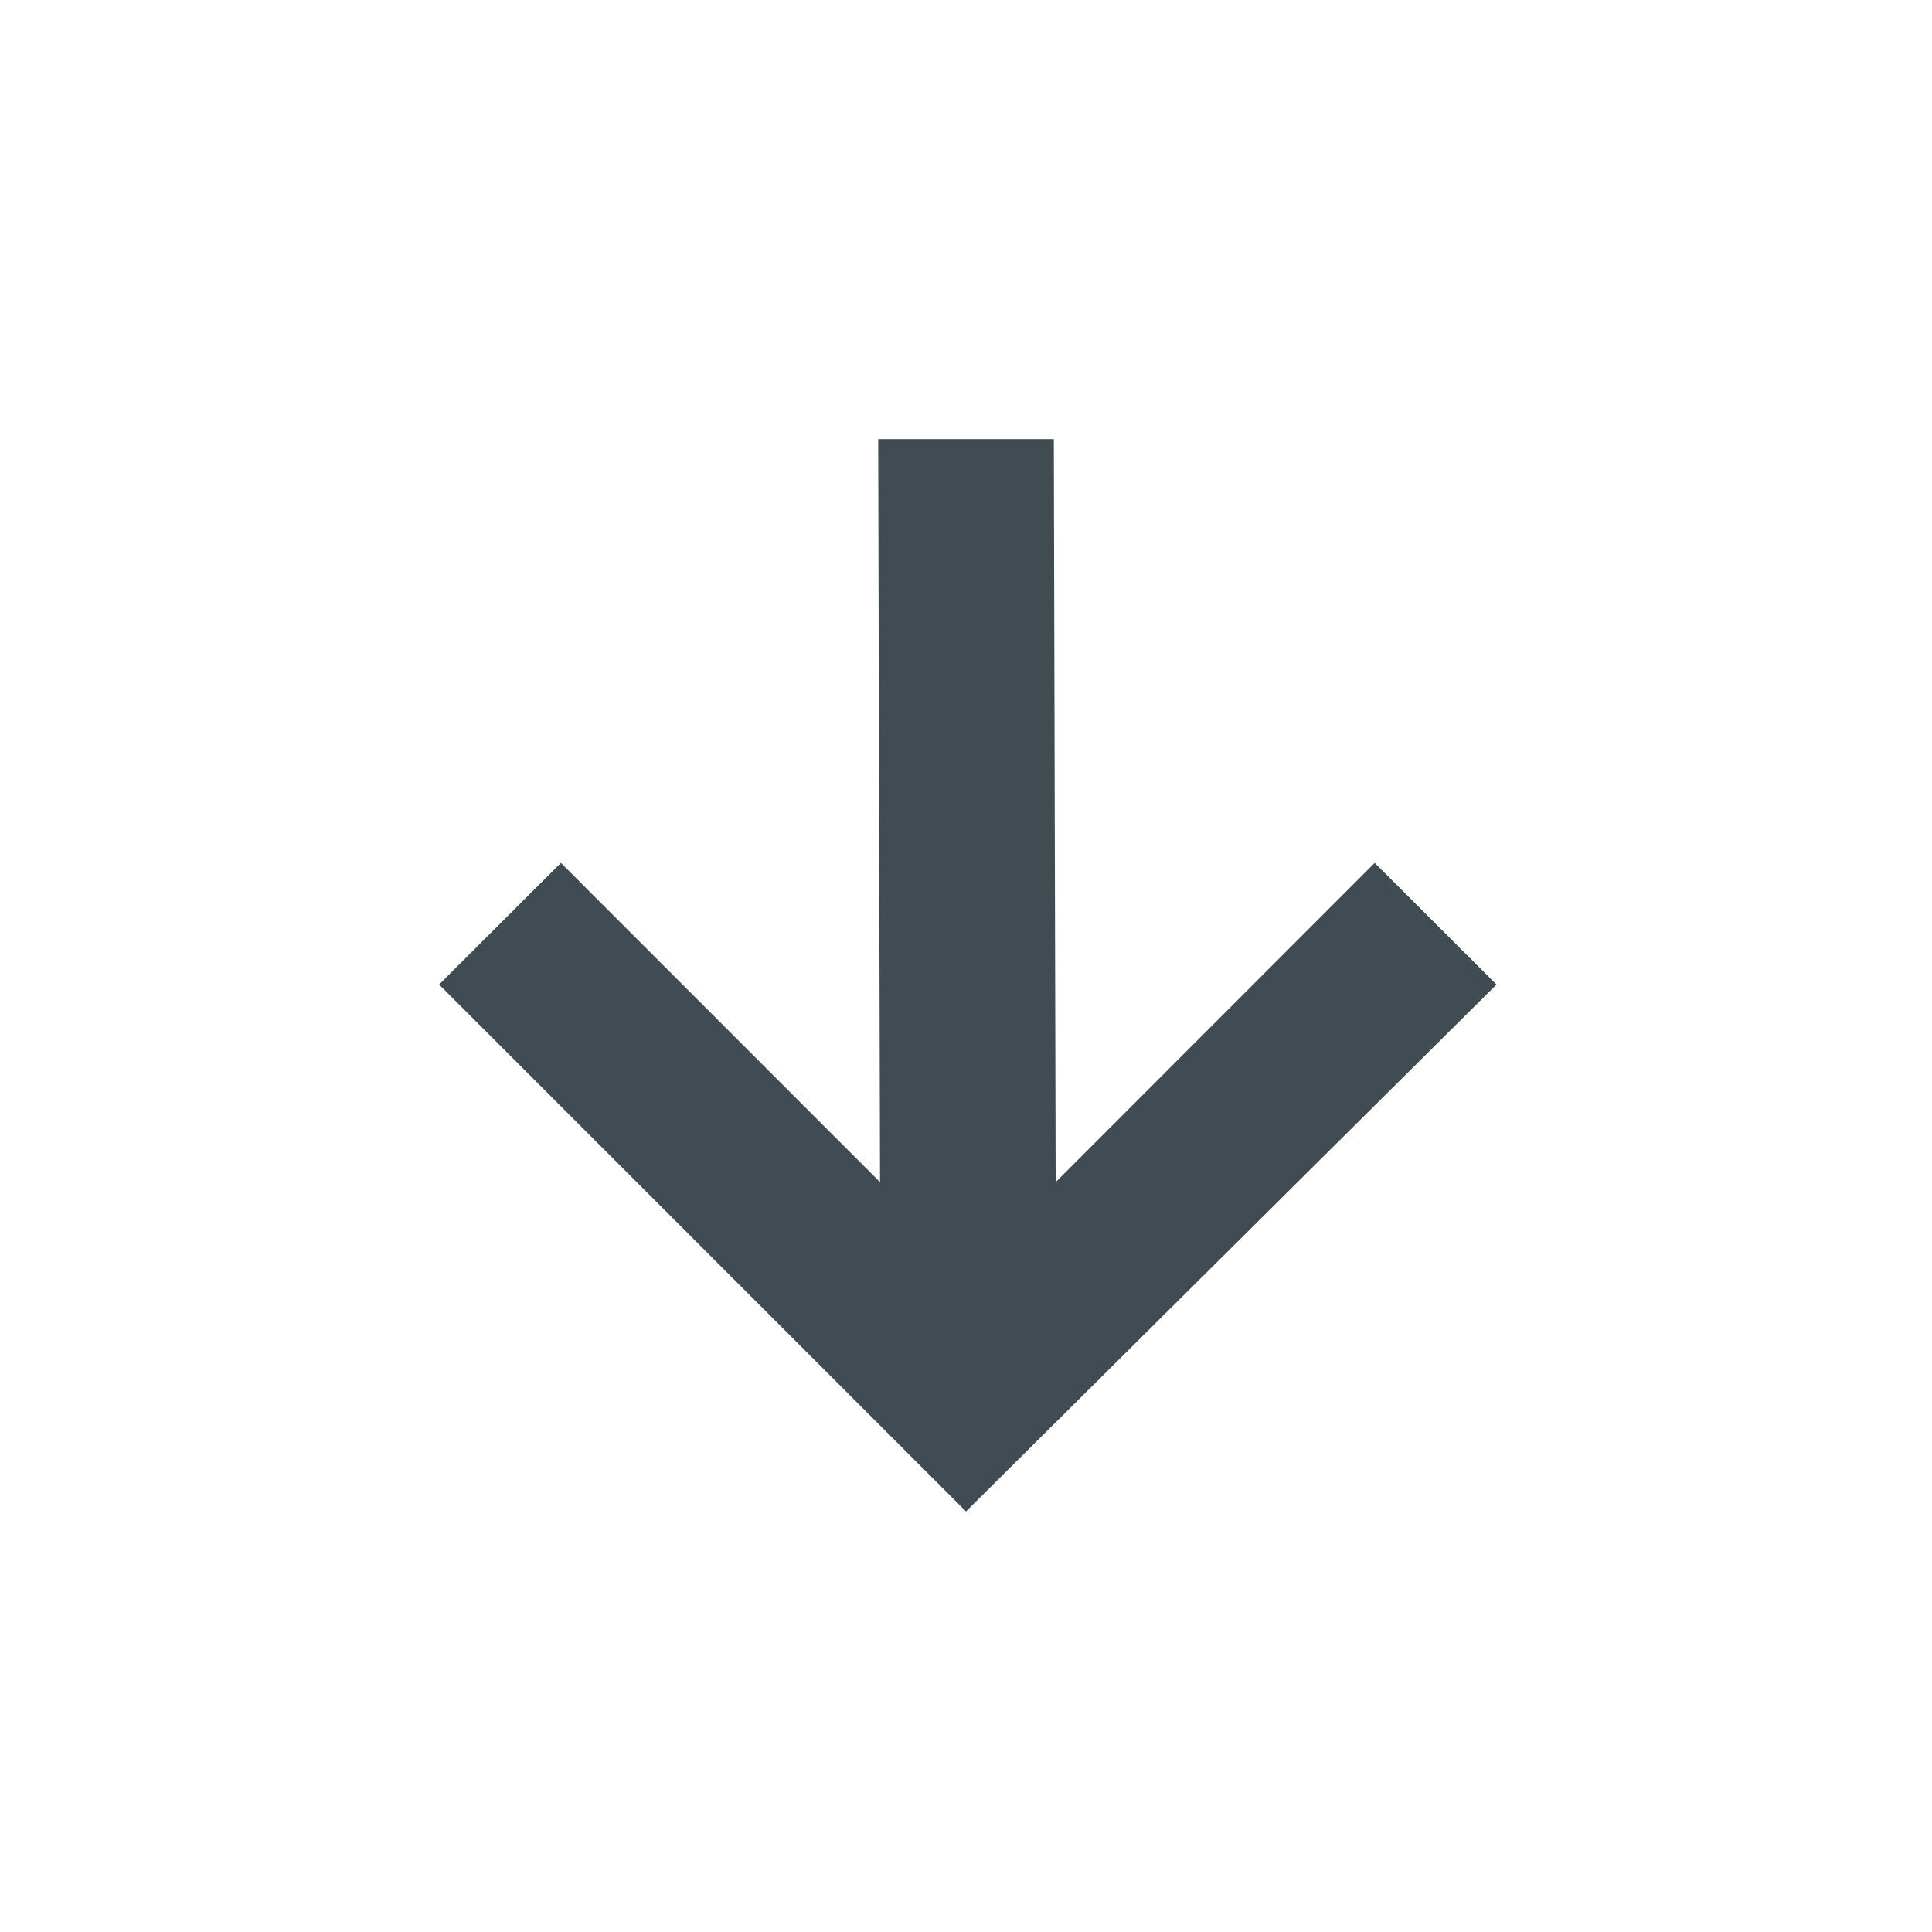
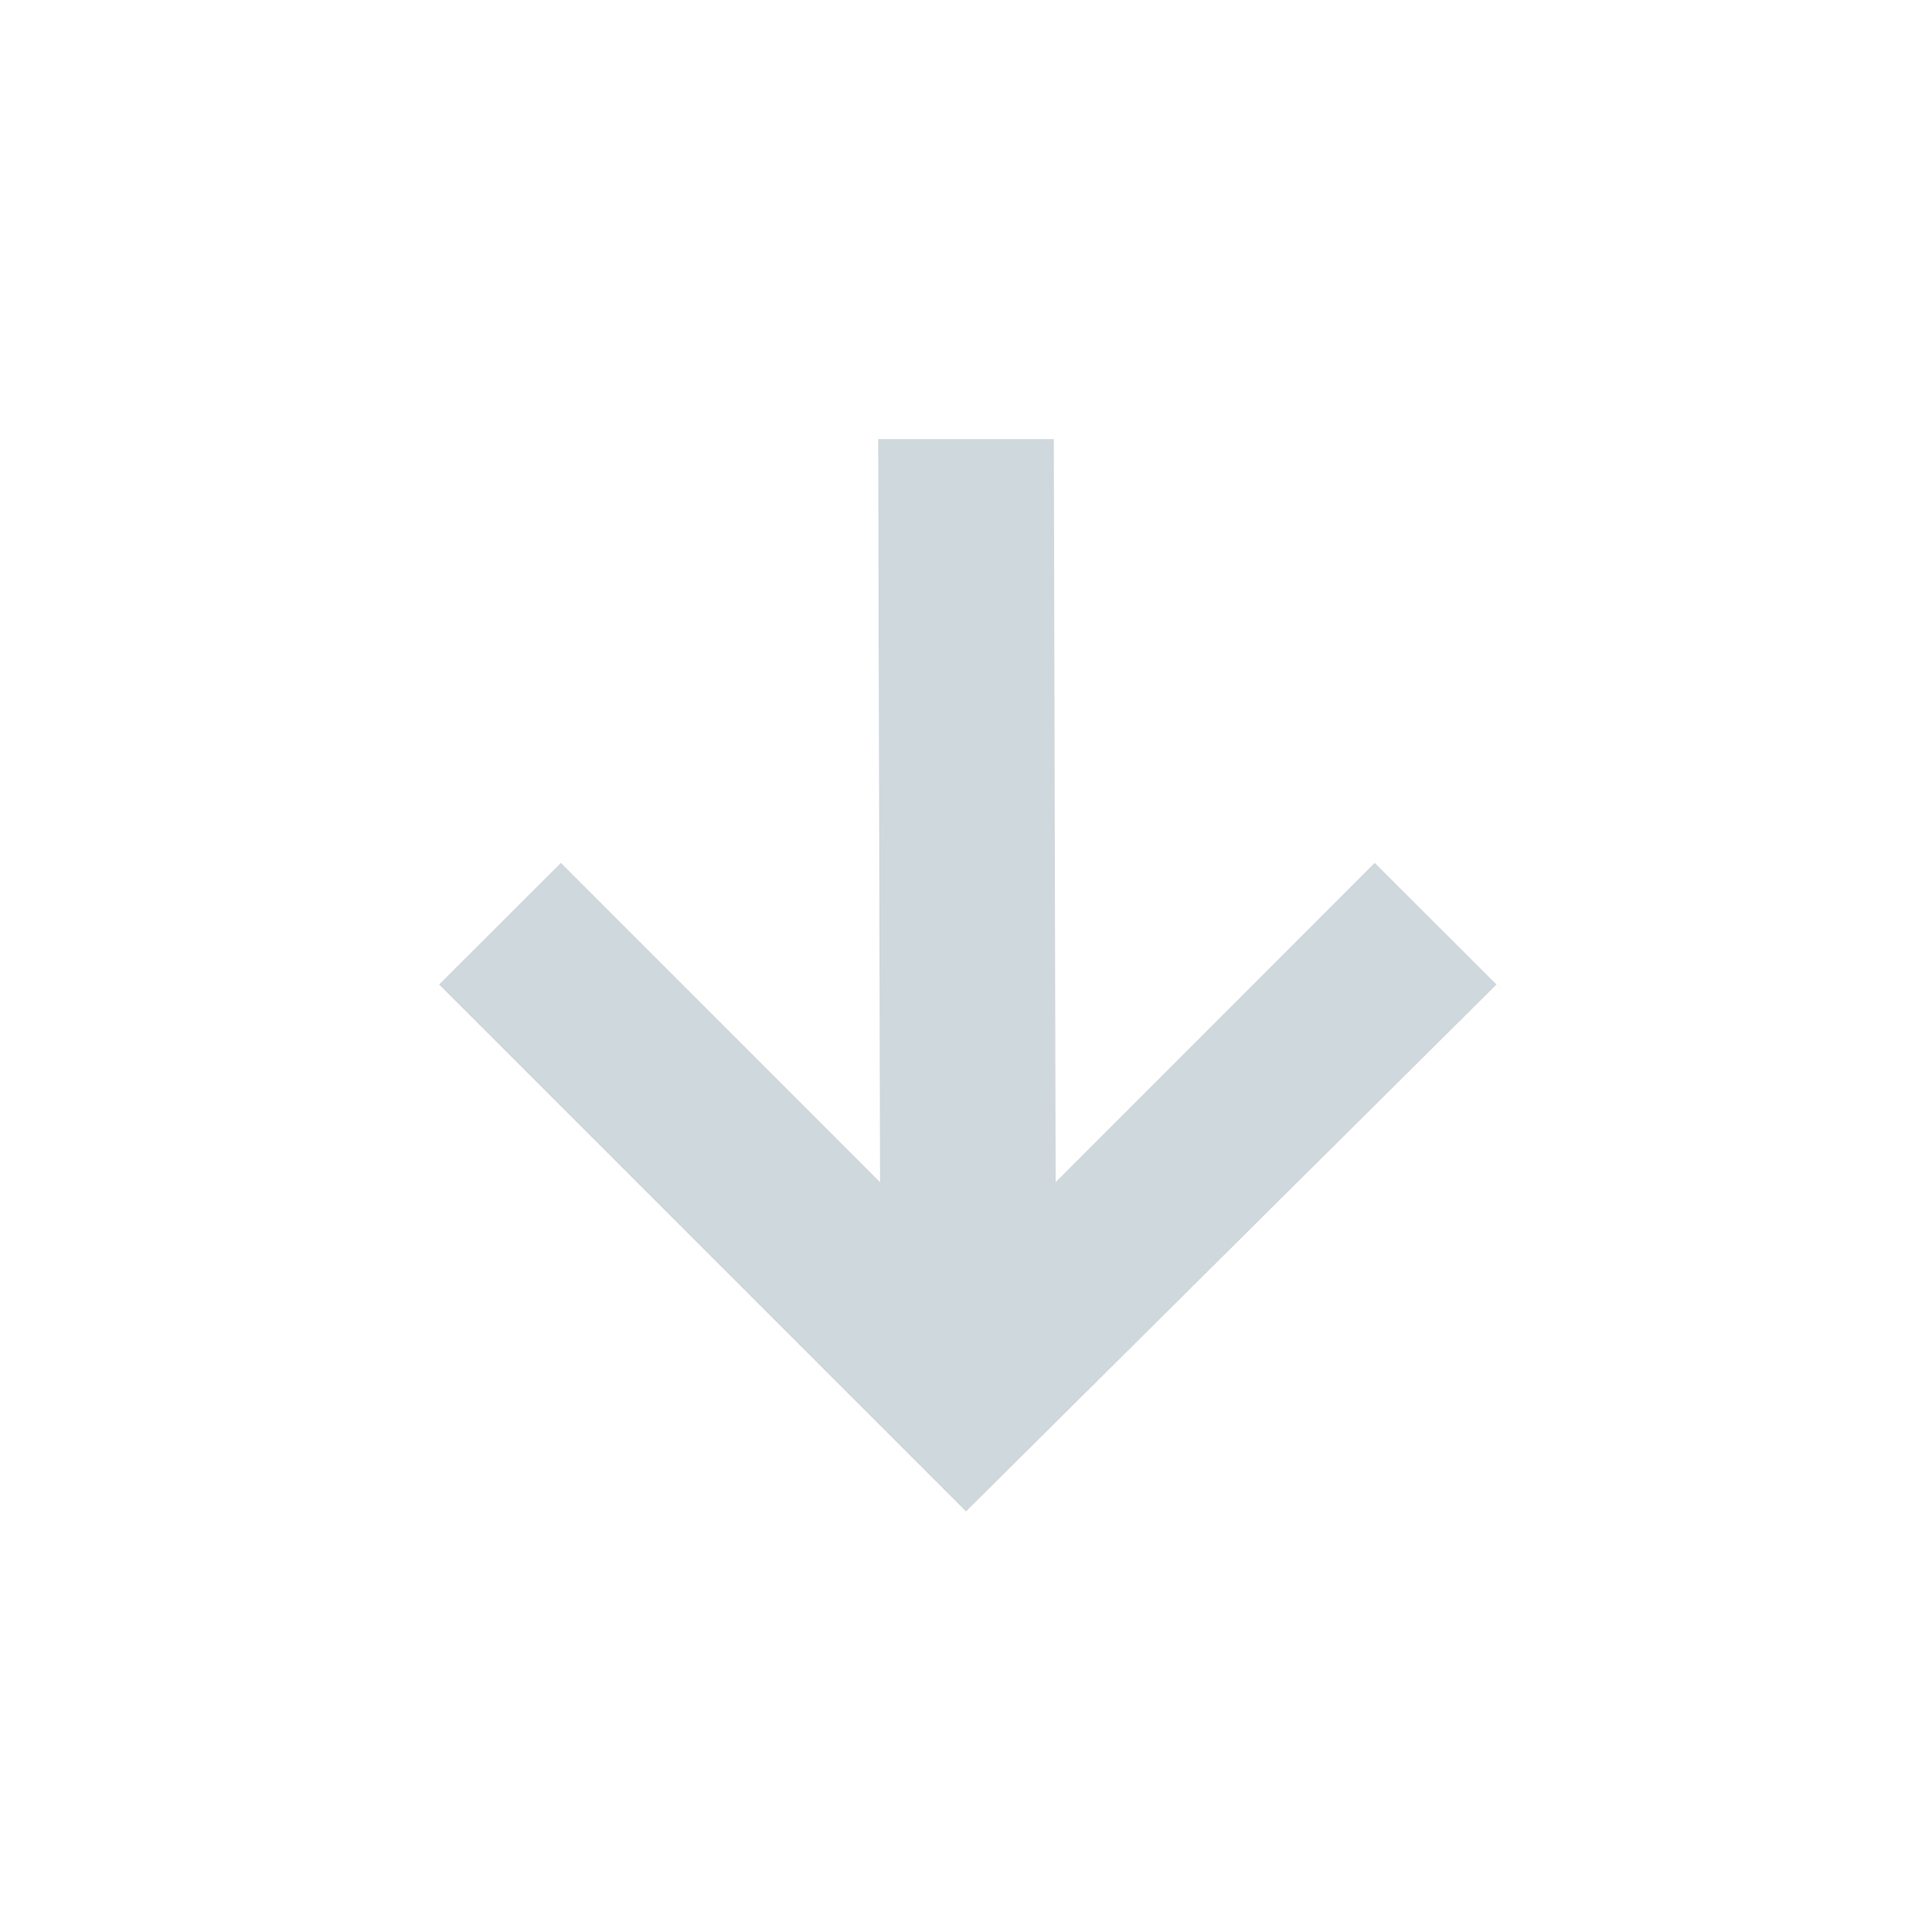
<svg xmlns="http://www.w3.org/2000/svg" width="22" height="22" viewBox="0 0 22 22">
  <defs>
    <style type="text/css" id="current-color-scheme">
-    .ColorScheme-Text { color:#414c52; } .ColorScheme-Highlight { color:#00bcd4; } .ColorScheme-ButtonBackground { color:#cfd8dc; }
+    .ColorScheme-Text { color:#cfd8dc; } .ColorScheme-Highlight { color:#00bcd4; } .ColorScheme-ButtonBackground { color:#cfd8dc; }
  </style>
  </defs>
  <path style="fill:currentColor;opacity:1" class="ColorScheme-Text" transform="translate(3 3)" d="M 7 2 L 7.021 10.461 L 3.387 6.826 L 2 8.211 L 8 14.211 L 14.041 8.211 L 12.654 6.826 L 9.021 10.461 L 9 2 L 7 2 z" />
</svg>
